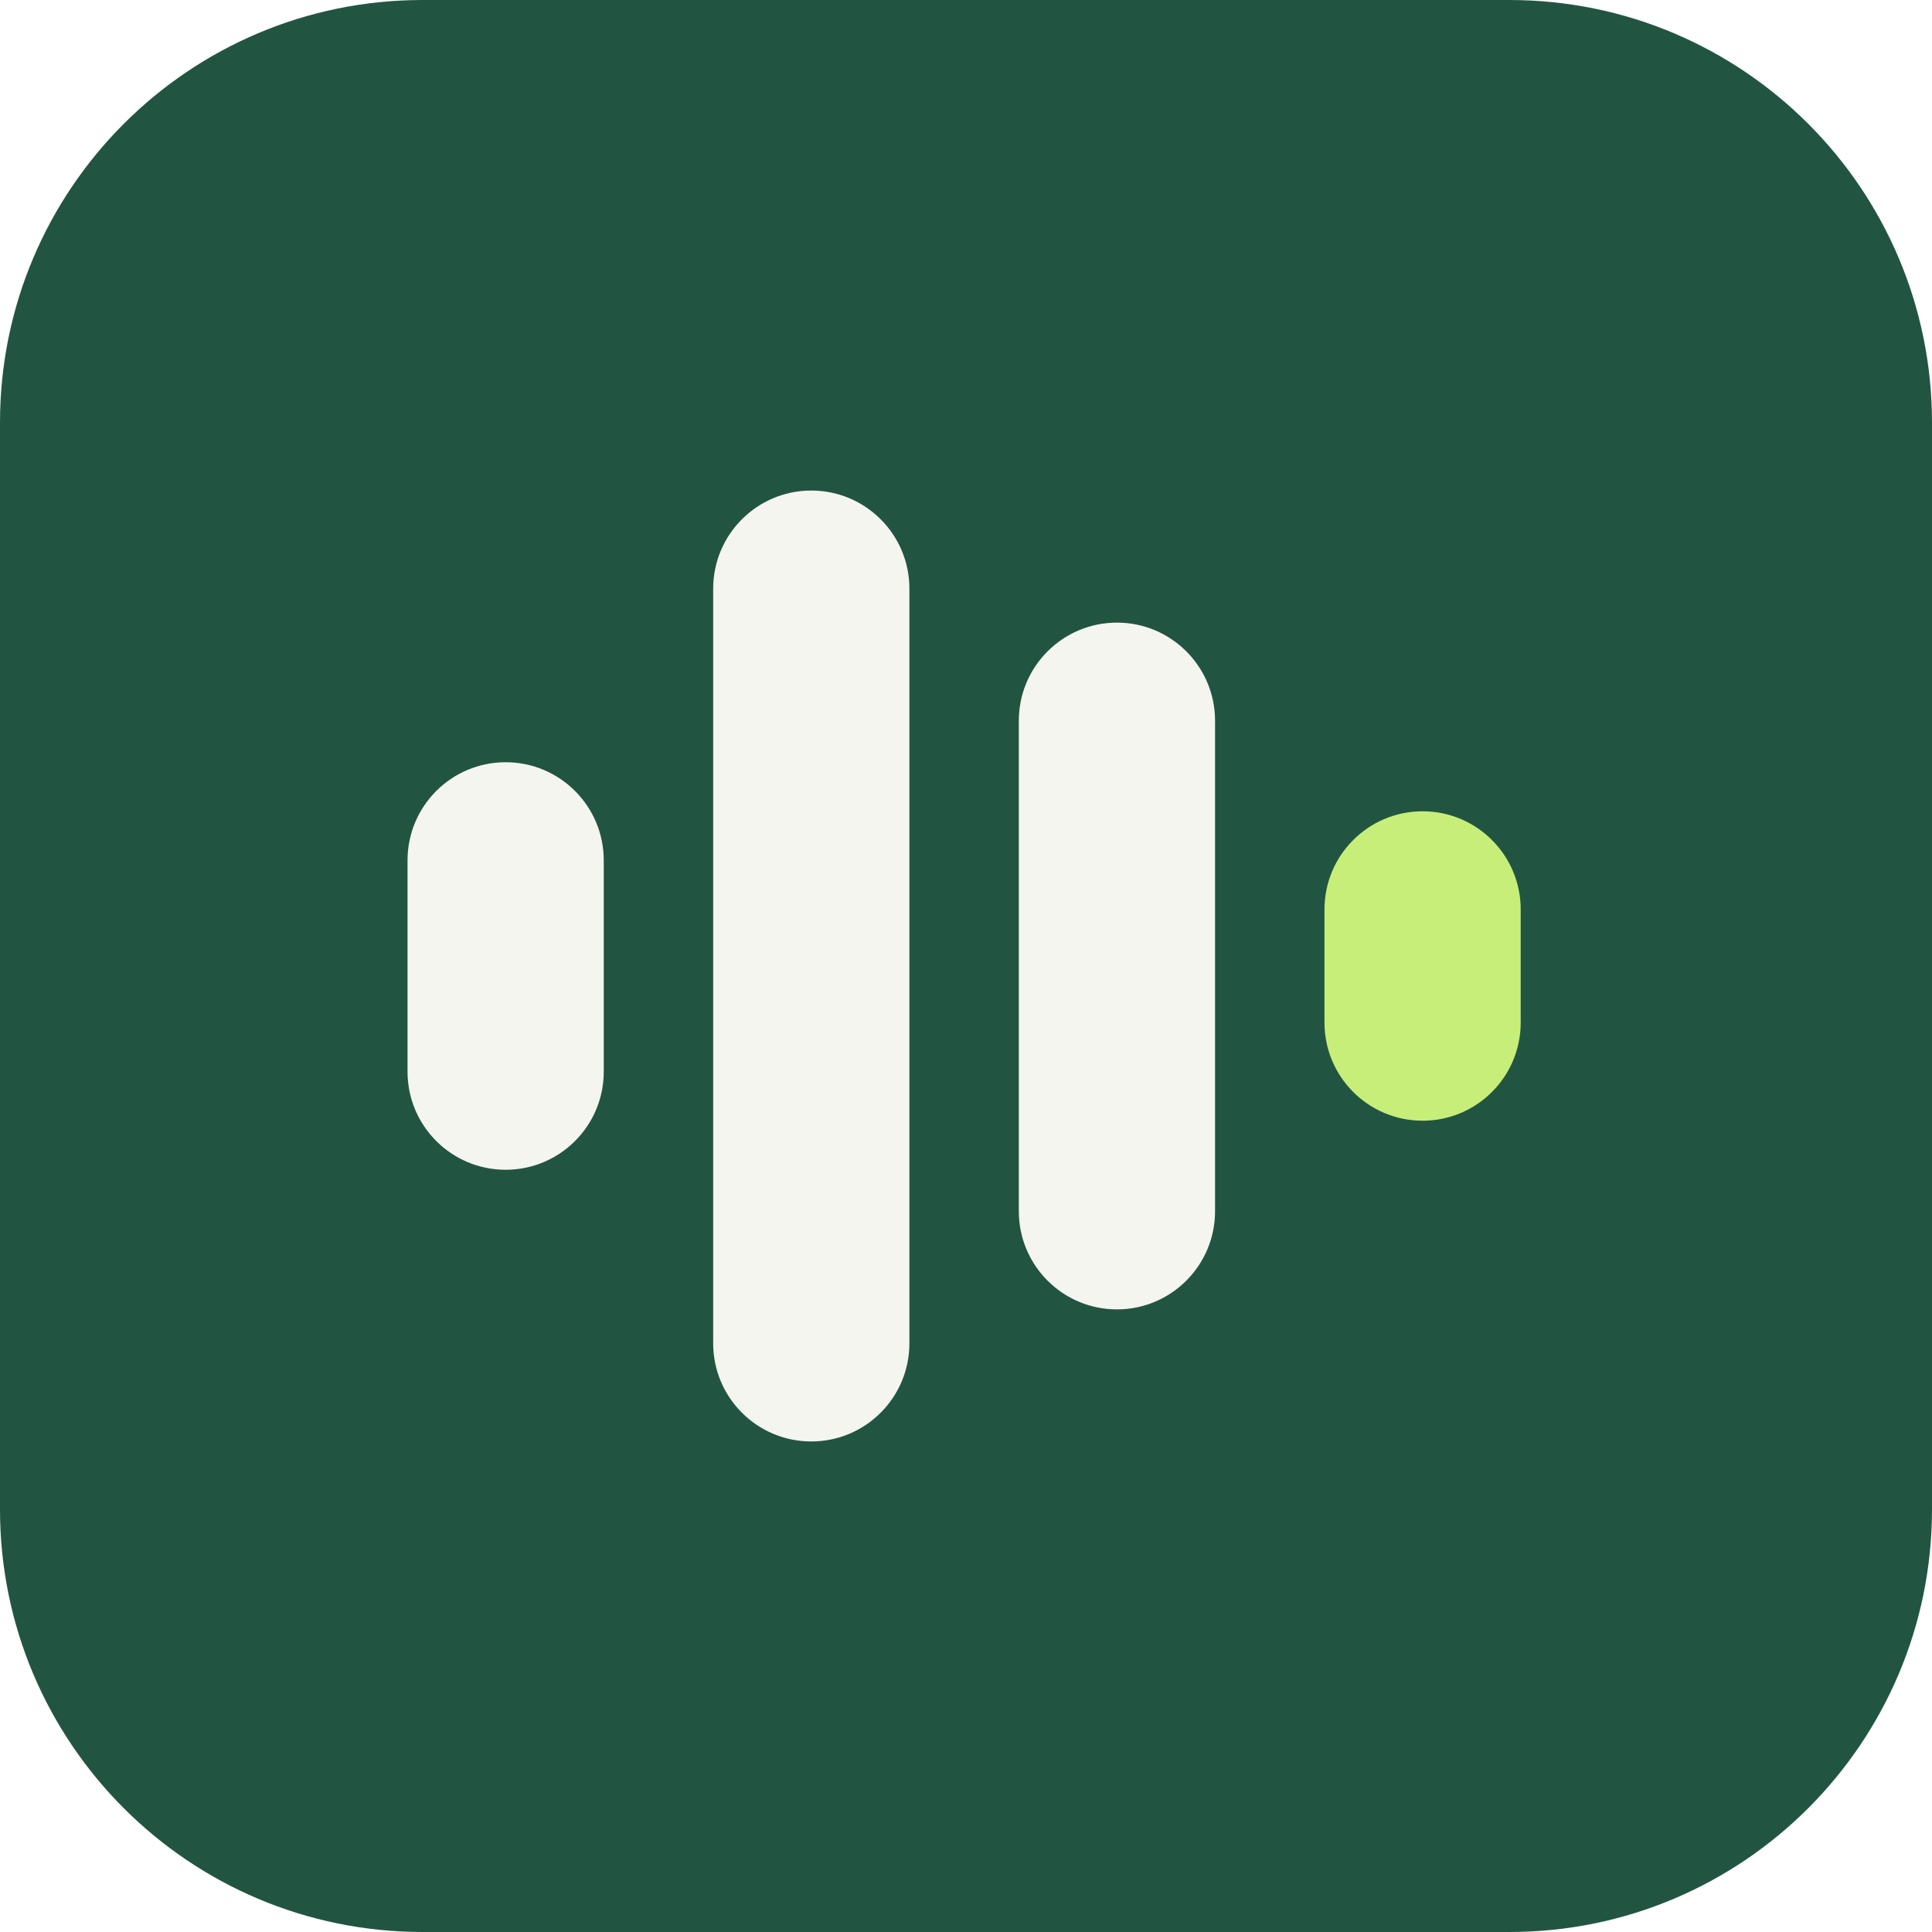
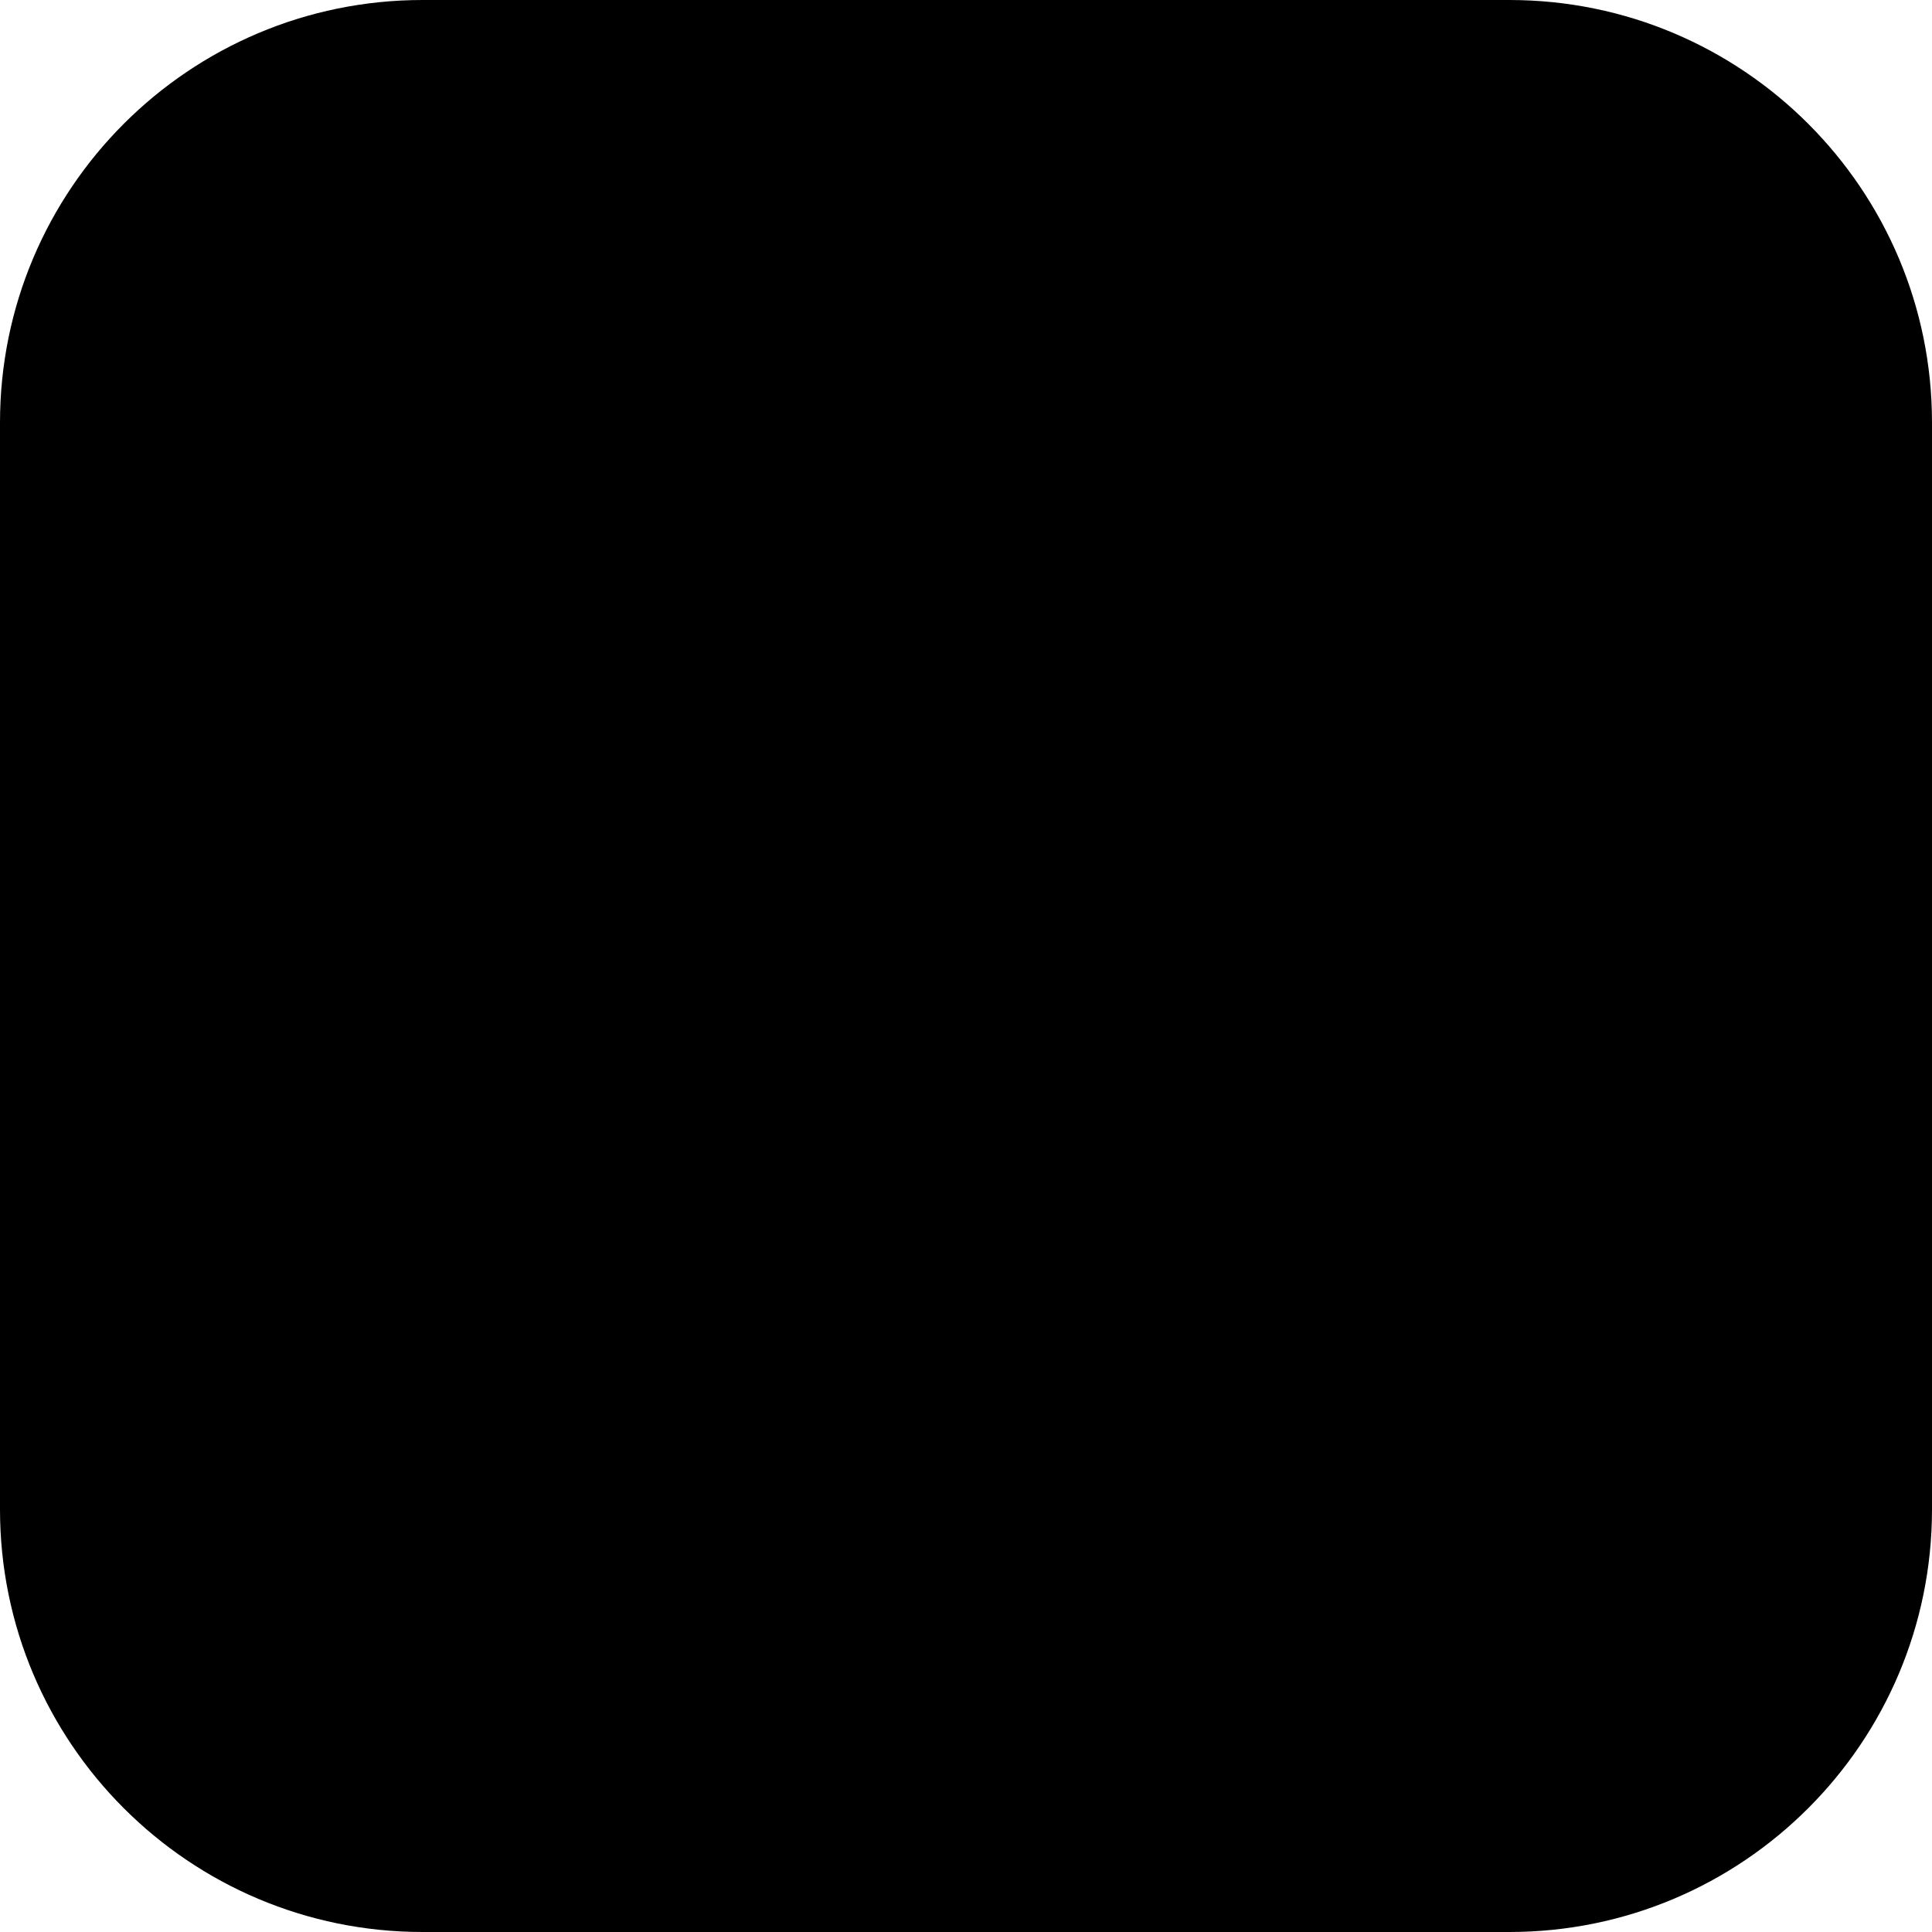
<svg xmlns="http://www.w3.org/2000/svg" viewBox="0 0 512 512">
-   <rect width="512" height="512" rx="112" fill="#225541" />
-   <g fill="#f5f5f0">
+   <rect width="512" height="512" rx="112" fill="oklch(0.235 0.025 325)" />
+   <g fill="oklch(0.985 0.005 65)">
    <rect x="108" y="202" width="52" height="108" rx="26" />
    <rect x="189" y="130" width="52" height="252" rx="26" />
    <rect x="270" y="165" width="52" height="182" rx="26" />
  </g>
-   <rect x="351" y="215" width="52" height="82" rx="26" fill="#c7ee78" />
+   <rect x="351" y="215" width="52" height="82" rx="26" fill="oklch(0.86 0.085 55)" />
</svg>
